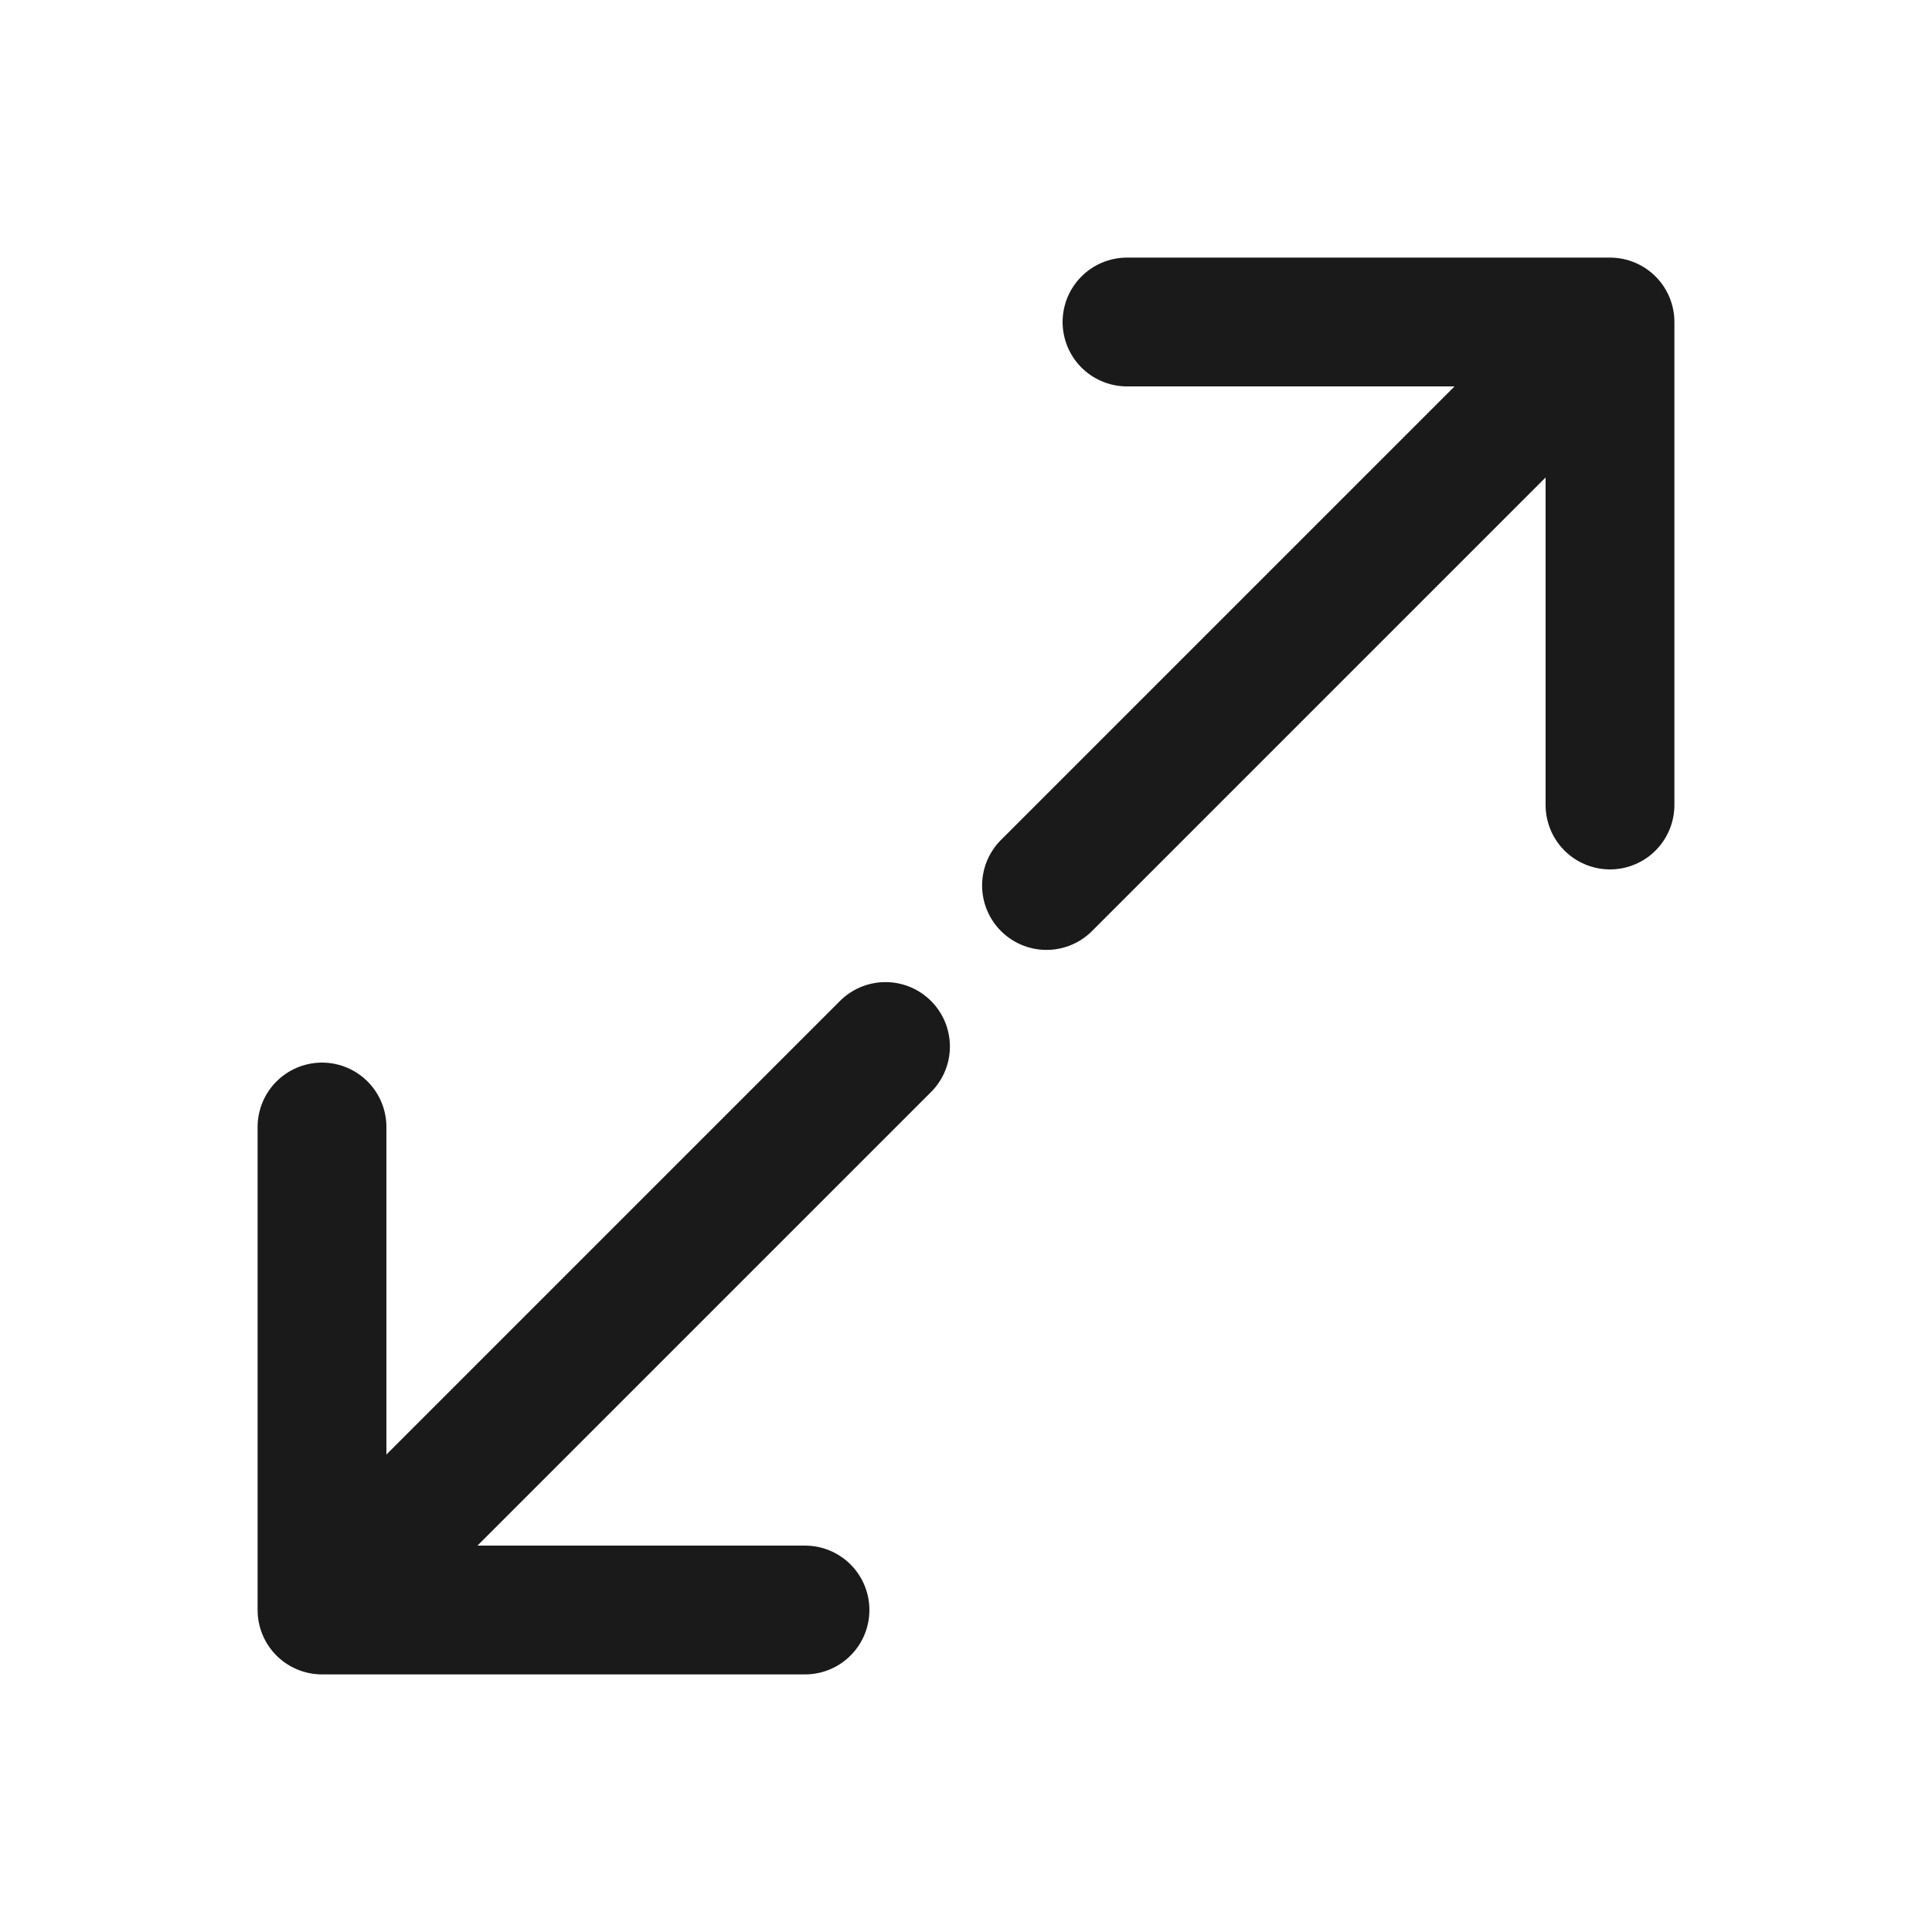
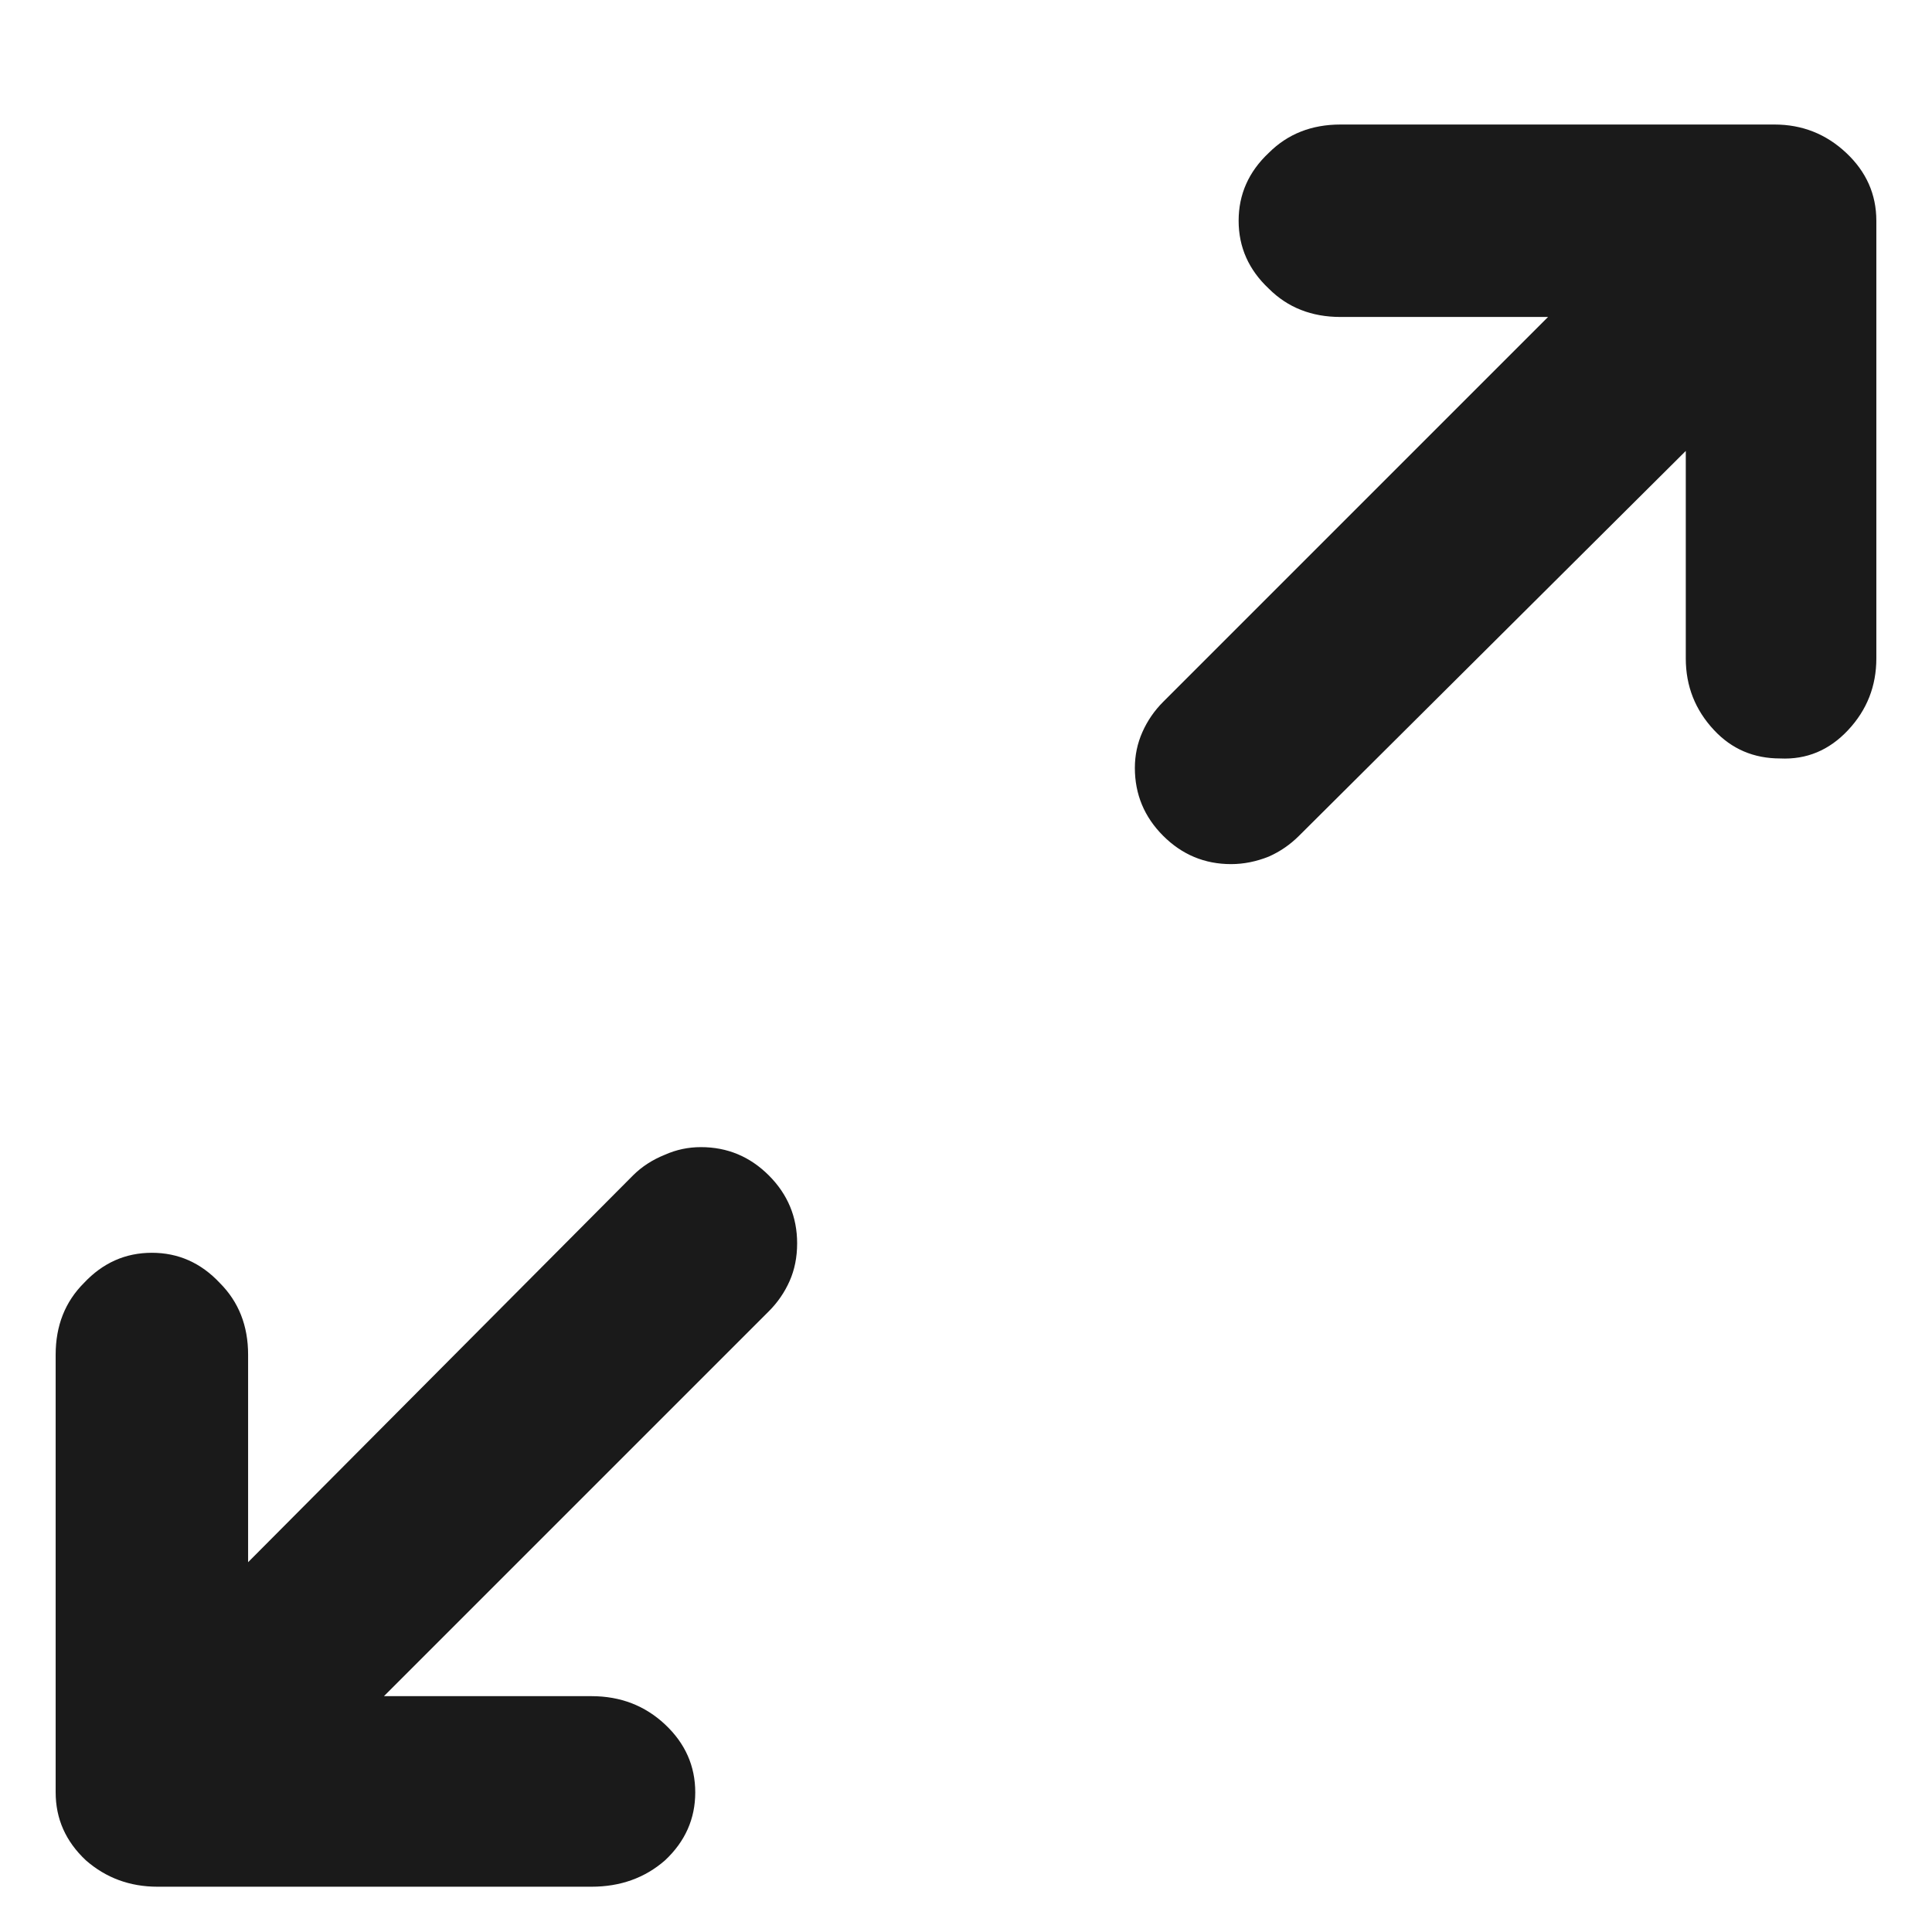
- <svg xmlns="http://www.w3.org/2000/svg" viewBox="0 0 24 24" width="24" height="24" color="#1a1a1a" fill="none" stroke="currentColor" stroke-width="1.6" stroke-linecap="round" stroke-linejoin="round">
-   <path d="M14 4h6v6M20 4l-7 7M10 20H4v-6M4 20l7-7" />
+ <svg xmlns="http://www.w3.org/2000/svg" viewBox="0 -960 965 1024" width="24" height="24" fill="#1a1a1a">
+   <path d="M306 -337L102 -132L102 -242Q102 -265 87 -280Q72 -296 51 -296Q30 -296 15 -280Q0 -265 0 -242L0 -15Q0 -15 0 -14Q0 -13 0 -13Q0 -12 0 -11Q0 -11 0 -10Q0 11 16 26Q32 40 54 40L284 40Q307 40 323 26Q339 11 339 -10Q339 -31 323 -46Q307 -61 284 -61L174 -61L378 -265Q385 -272 389 -281Q393 -290 393 -301Q393 -322 378 -337Q363 -352 342 -352Q332 -352 323 -348Q313 -344 306 -337L306 -337L306 -337ZM659 -517L864 -721L864 -611Q864 -589 879 -573Q893 -558 914 -558Q935 -557 950 -573Q965 -589 965 -611L965 -838Q965 -839 965 -839Q965 -840 965 -841L965 -841Q965 -841 965 -841Q965 -842 965 -843Q965 -864 949 -879Q933 -894 911 -894L681 -894Q658 -894 643 -879Q627 -864 627 -843Q627 -822 643 -807Q658 -792 681 -792L791 -792L587 -588Q580 -581 576 -572Q572 -563 572 -553Q572 -532 587 -517Q602 -502 623 -502Q633 -502 643 -506Q652 -510 659 -517L659 -517L659 -517Z" />
</svg>
